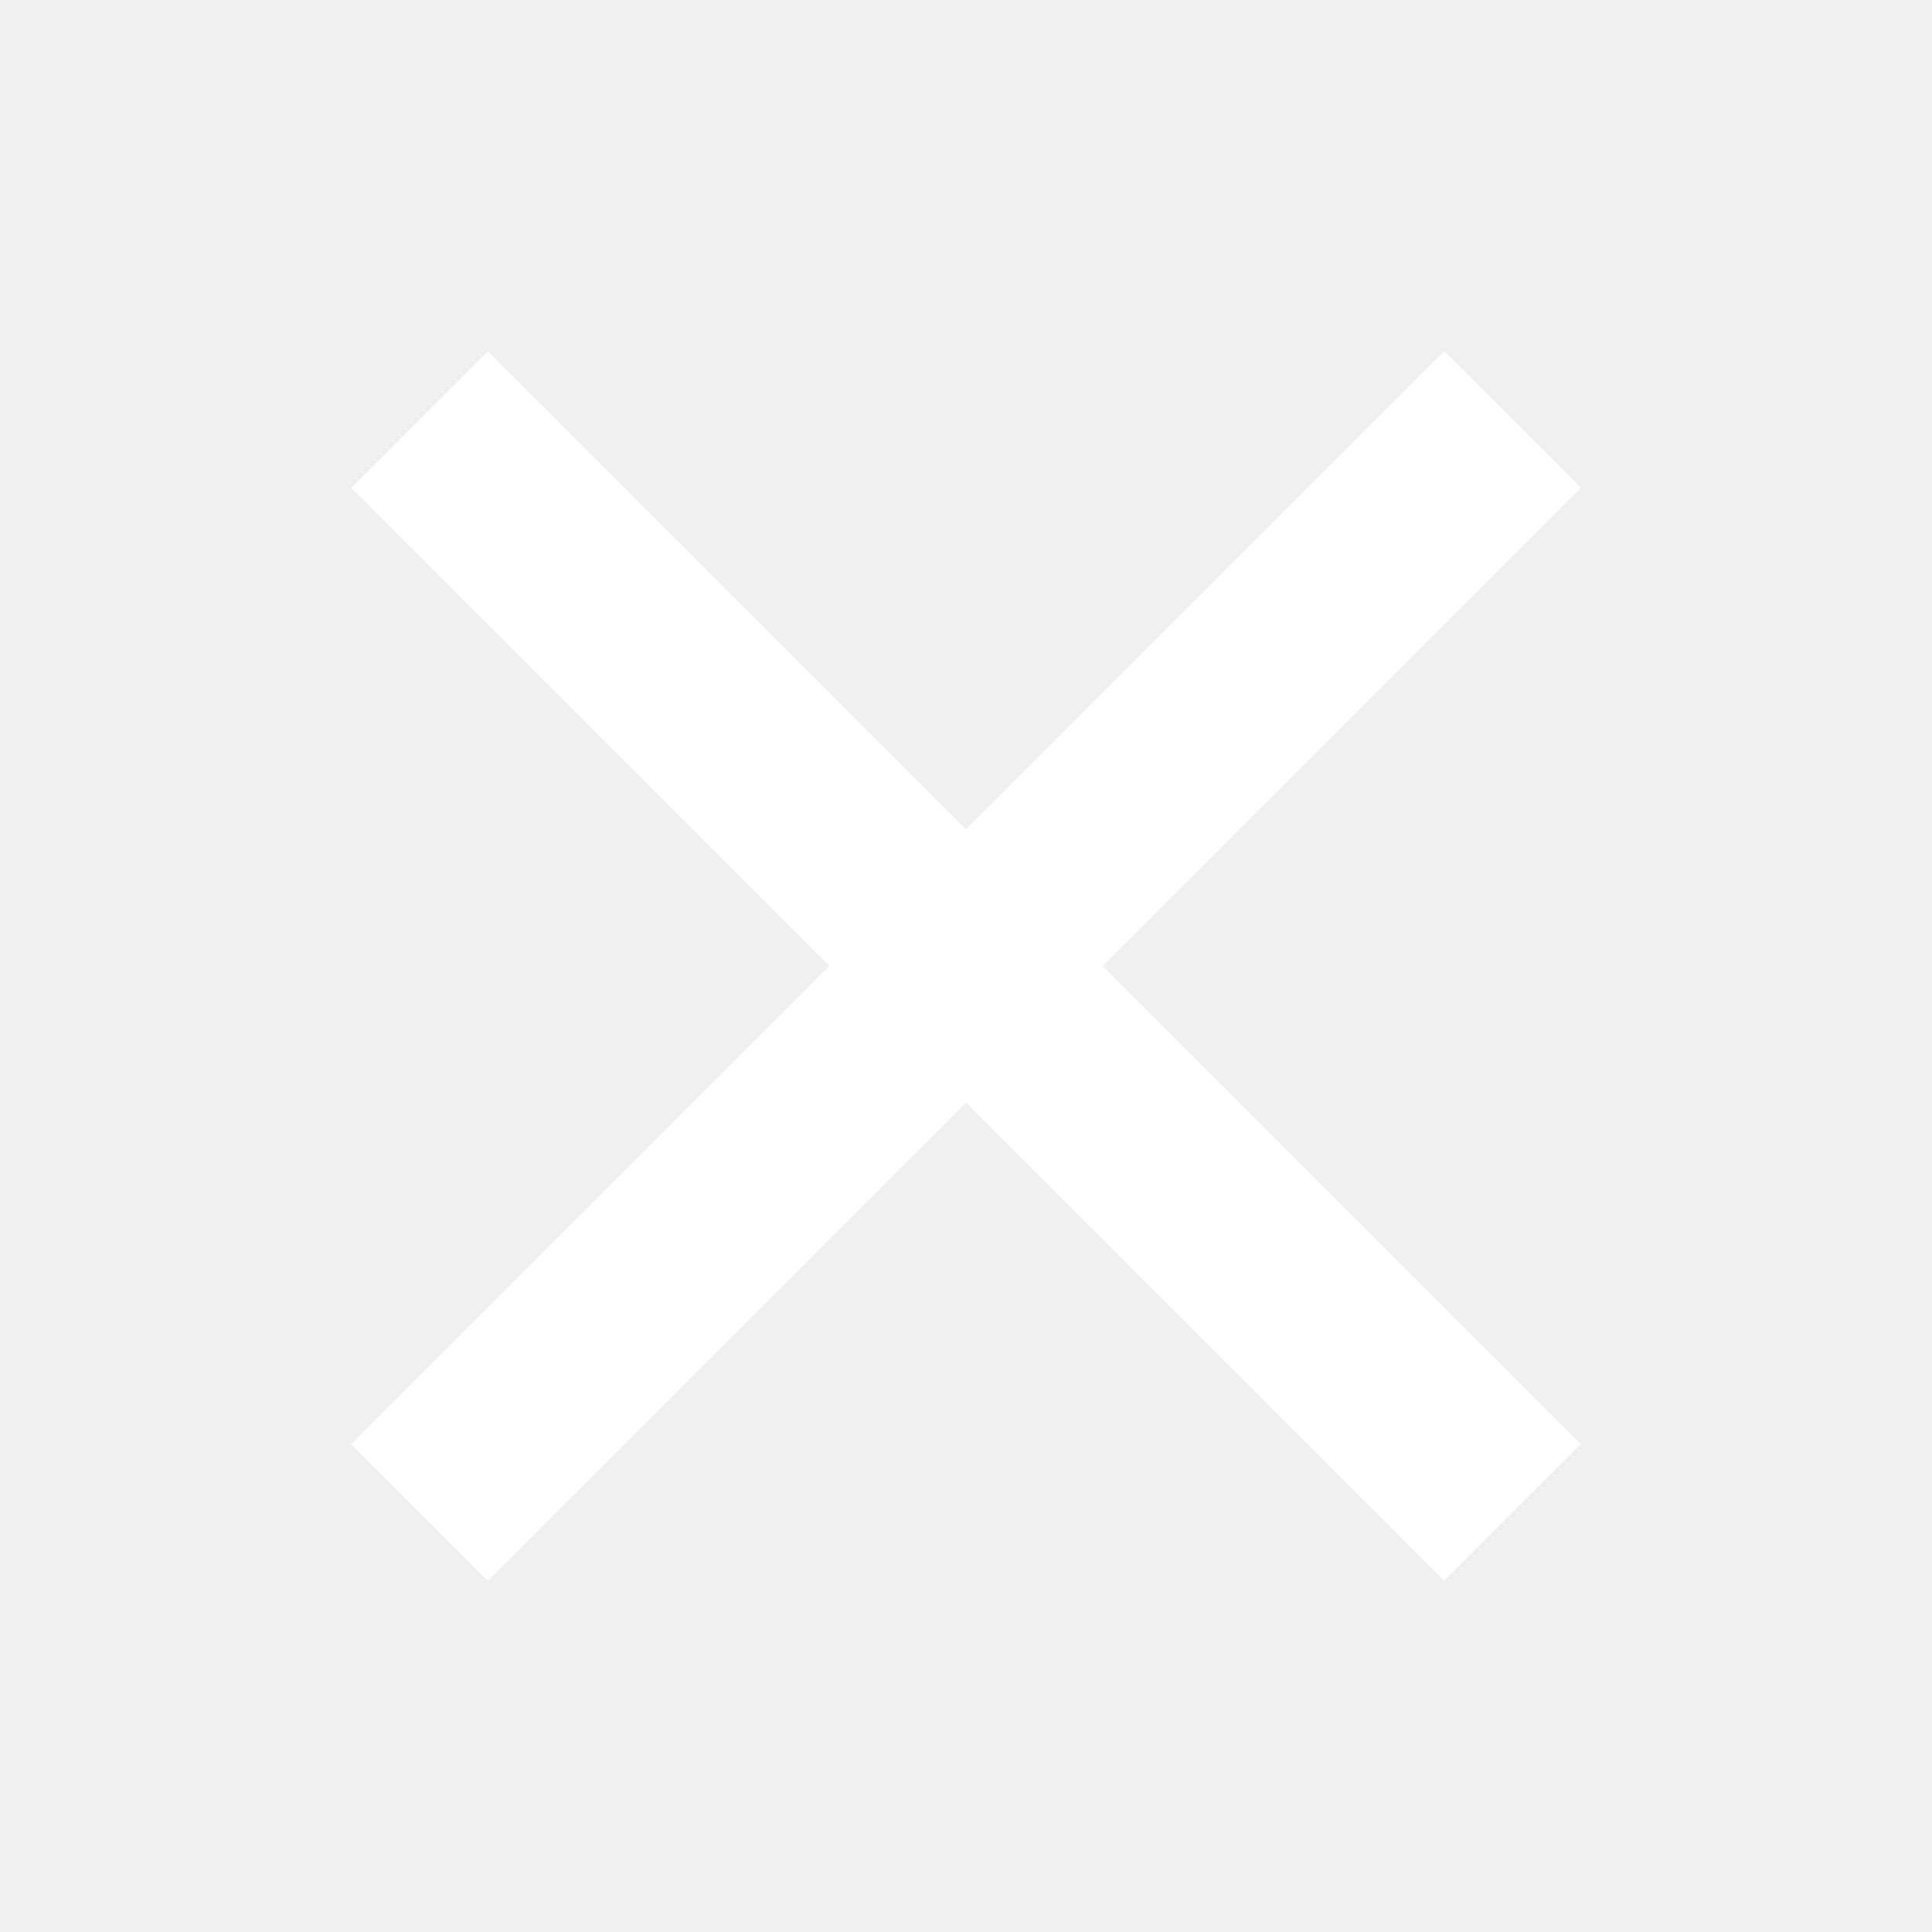
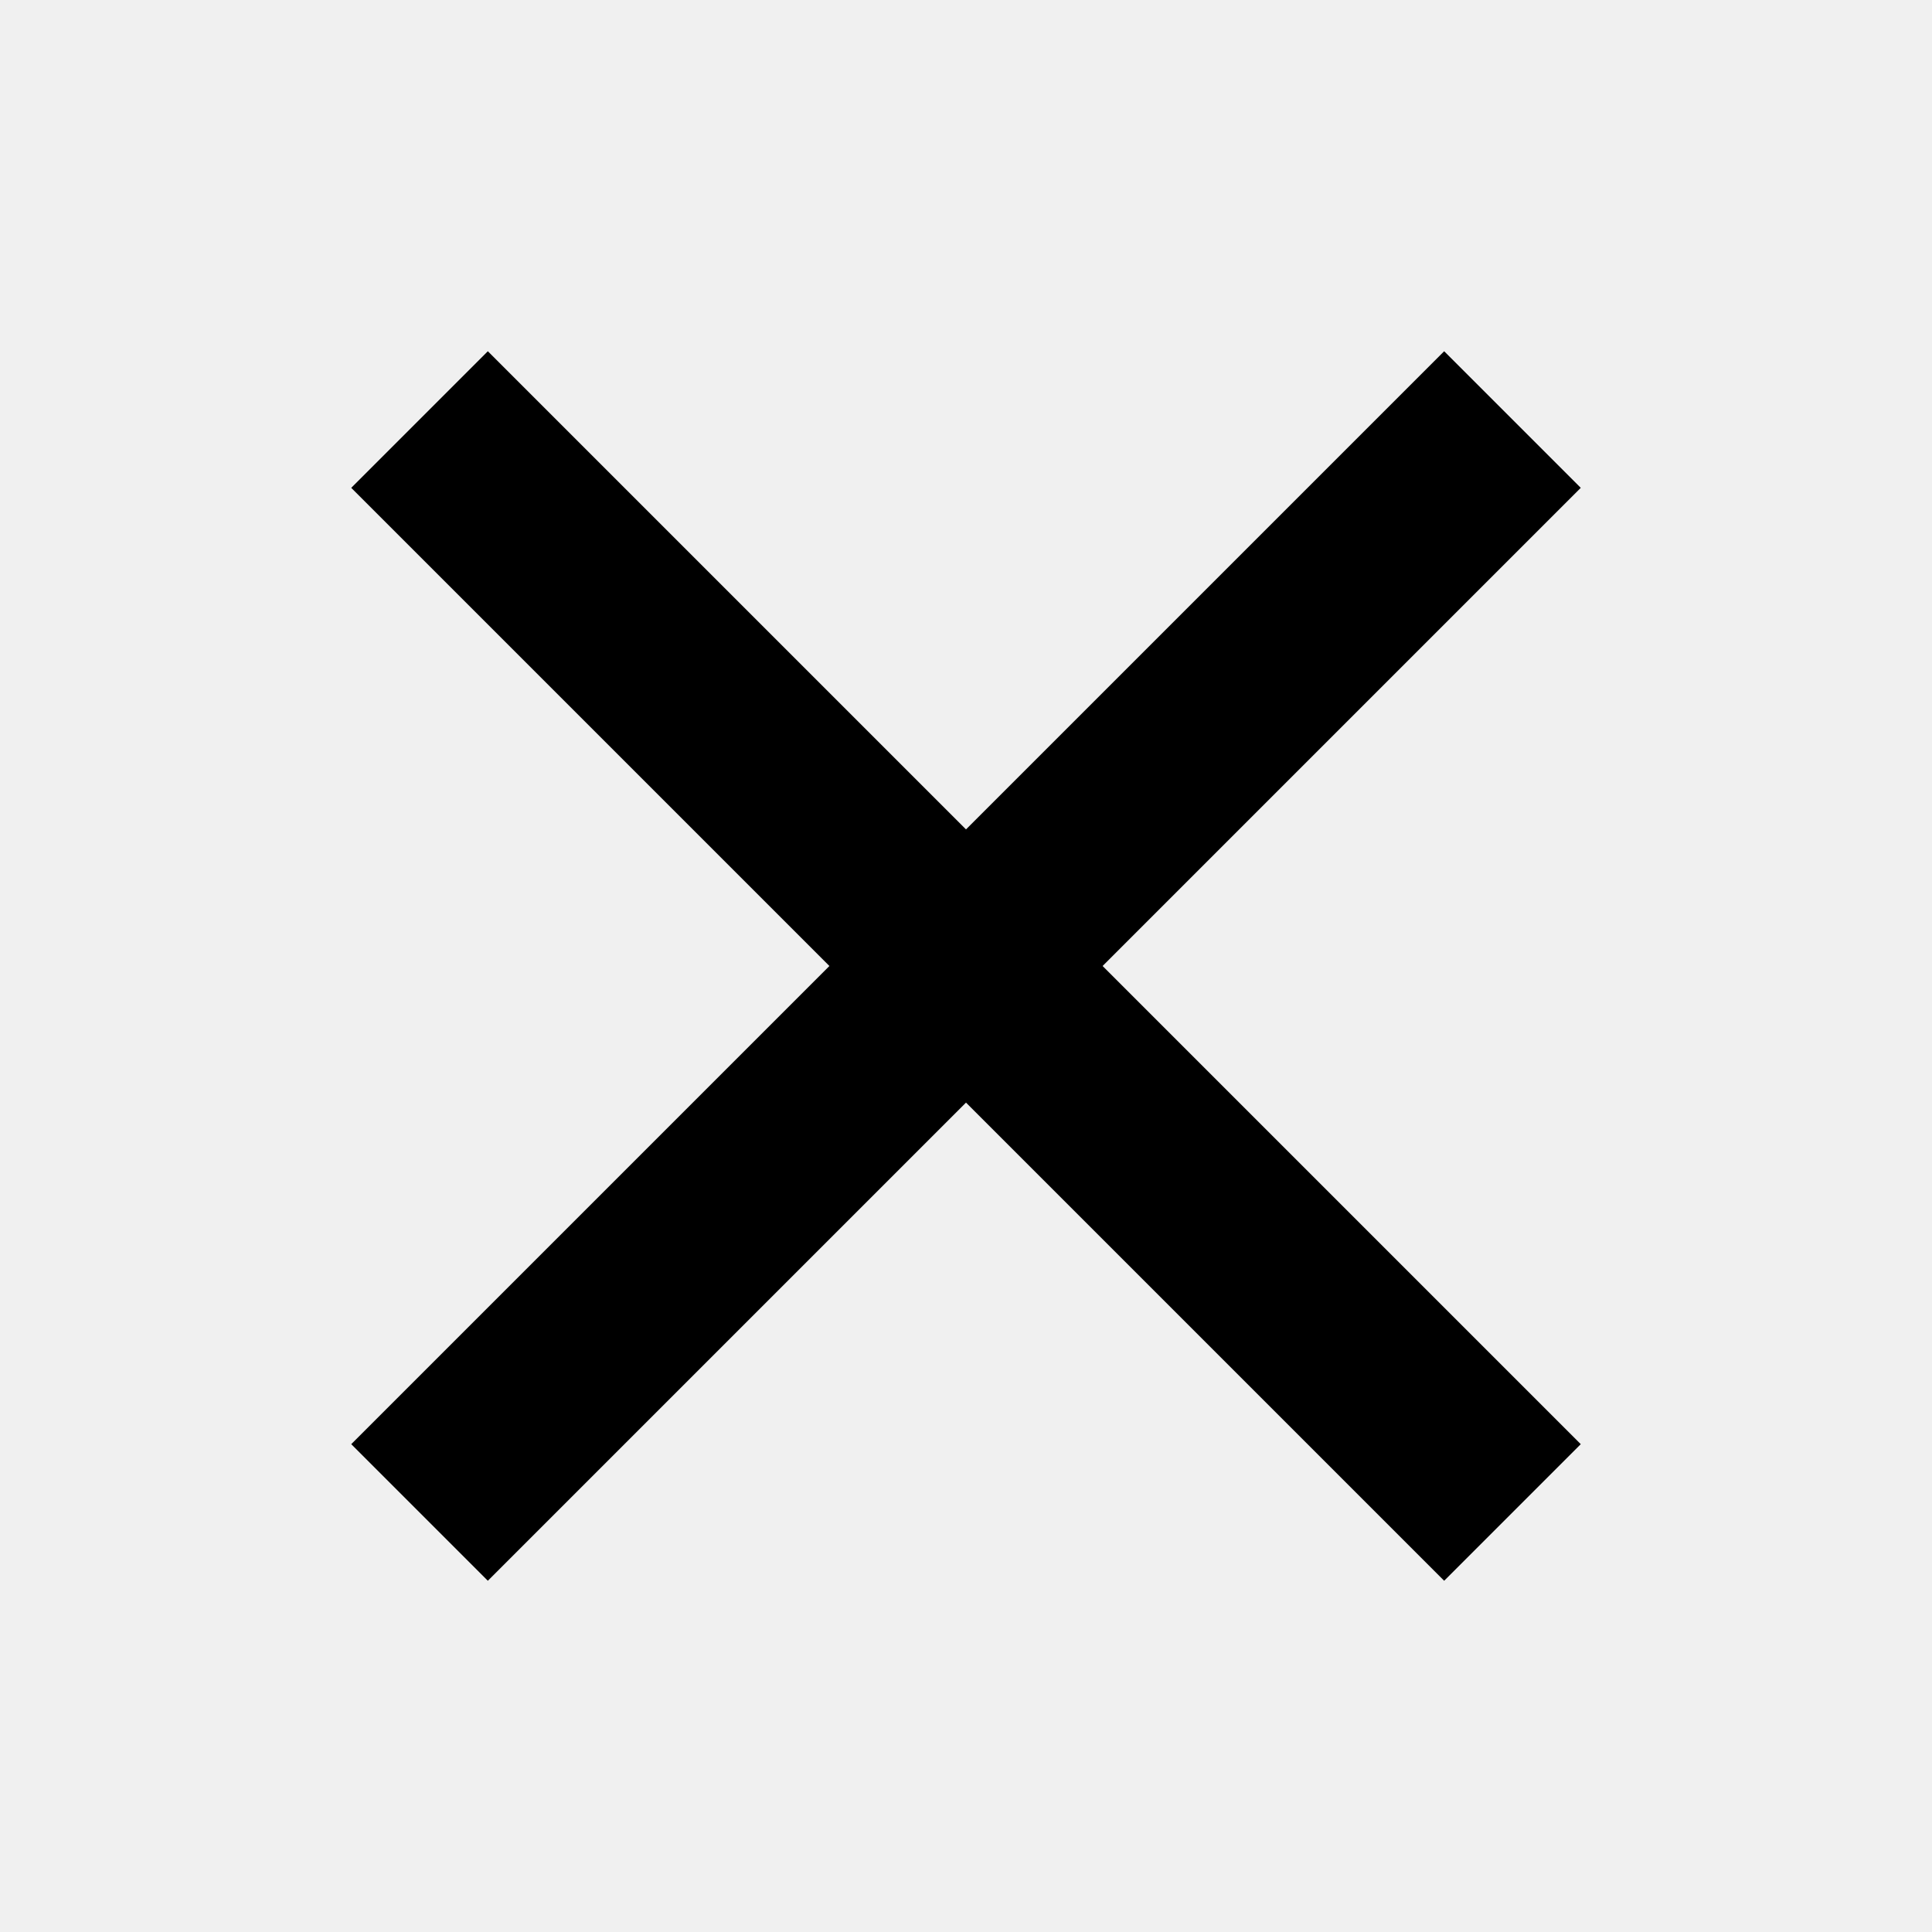
<svg xmlns="http://www.w3.org/2000/svg" width="20" height="20" viewBox="0 0 20 20">
-   <path d="M16.364 5.05 11.414 10l4.95 4.95-1.414 1.414-4.95-4.95-4.95 4.95-1.414-1.414L8.586 10l-4.95-4.95L5.05 3.636 10 8.586l4.95-4.95z" fill="white" fill-rule="evenodd" />
+   <path d="M16.364 5.05 11.414 10l4.95 4.95-1.414 1.414-4.95-4.95-4.95 4.95-1.414-1.414L8.586 10l-4.95-4.95L5.05 3.636 10 8.586l4.95-4.95z" fill="black" fill-rule="evenodd" />
</svg>
